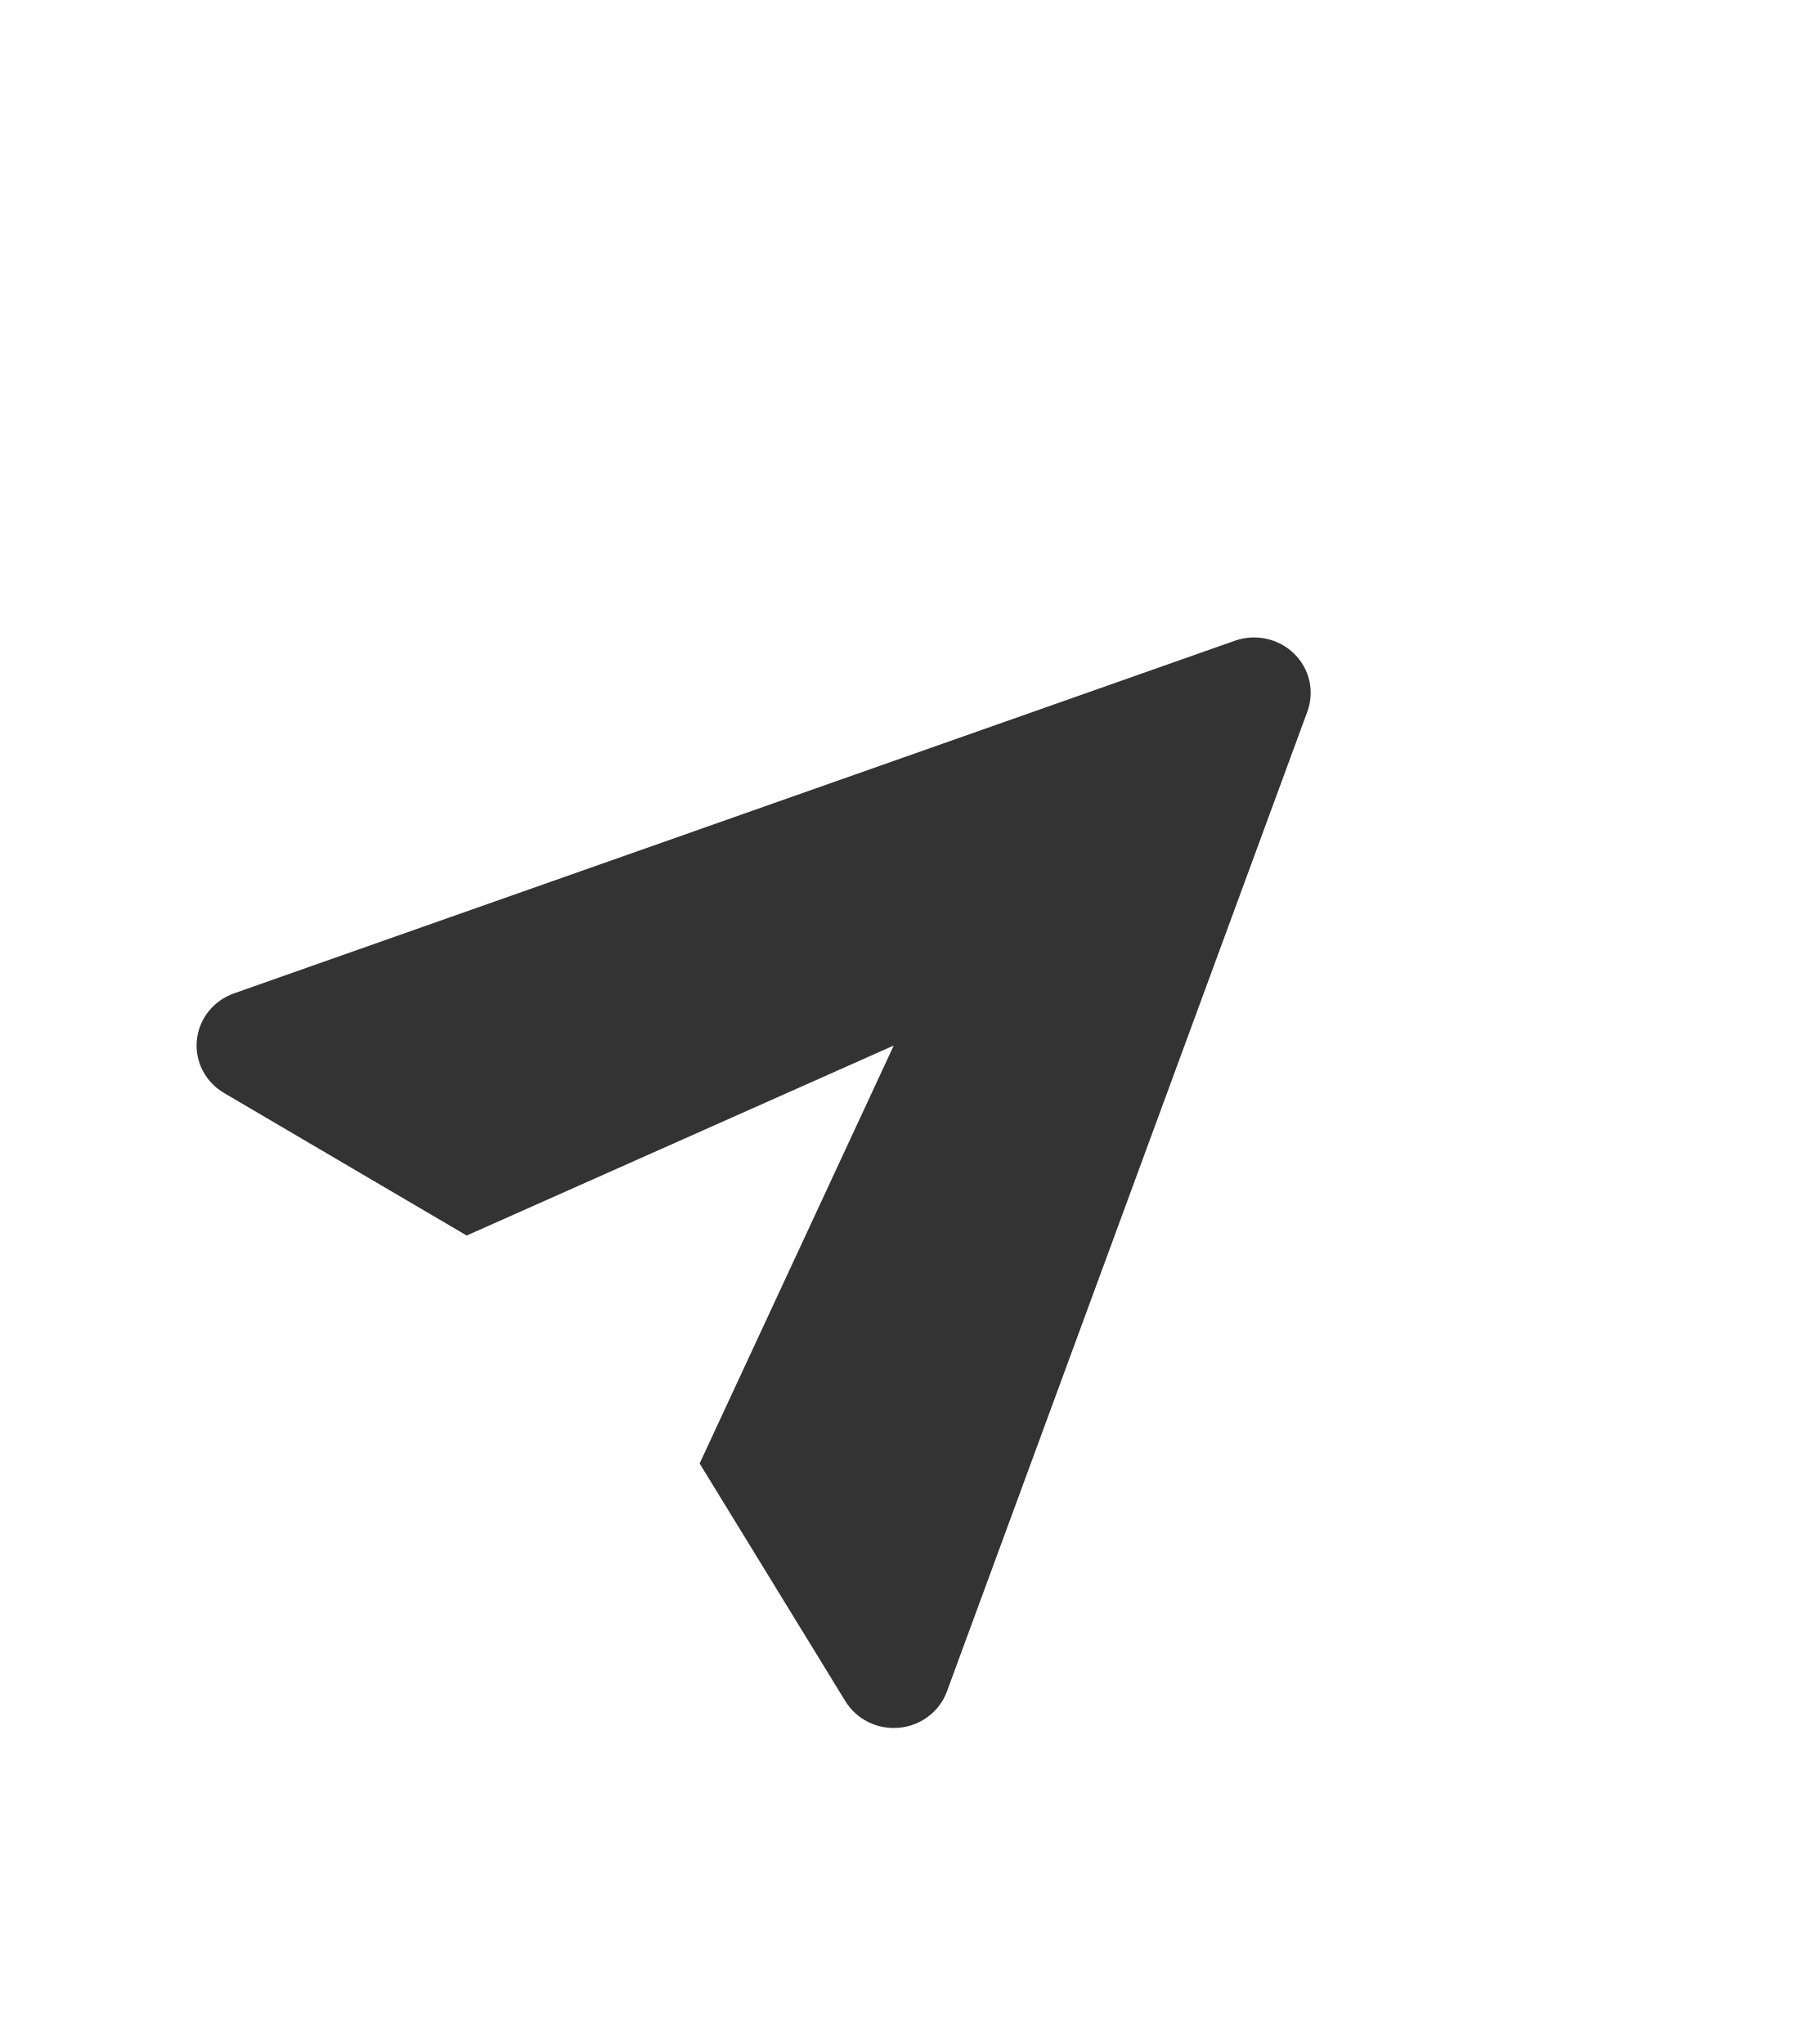
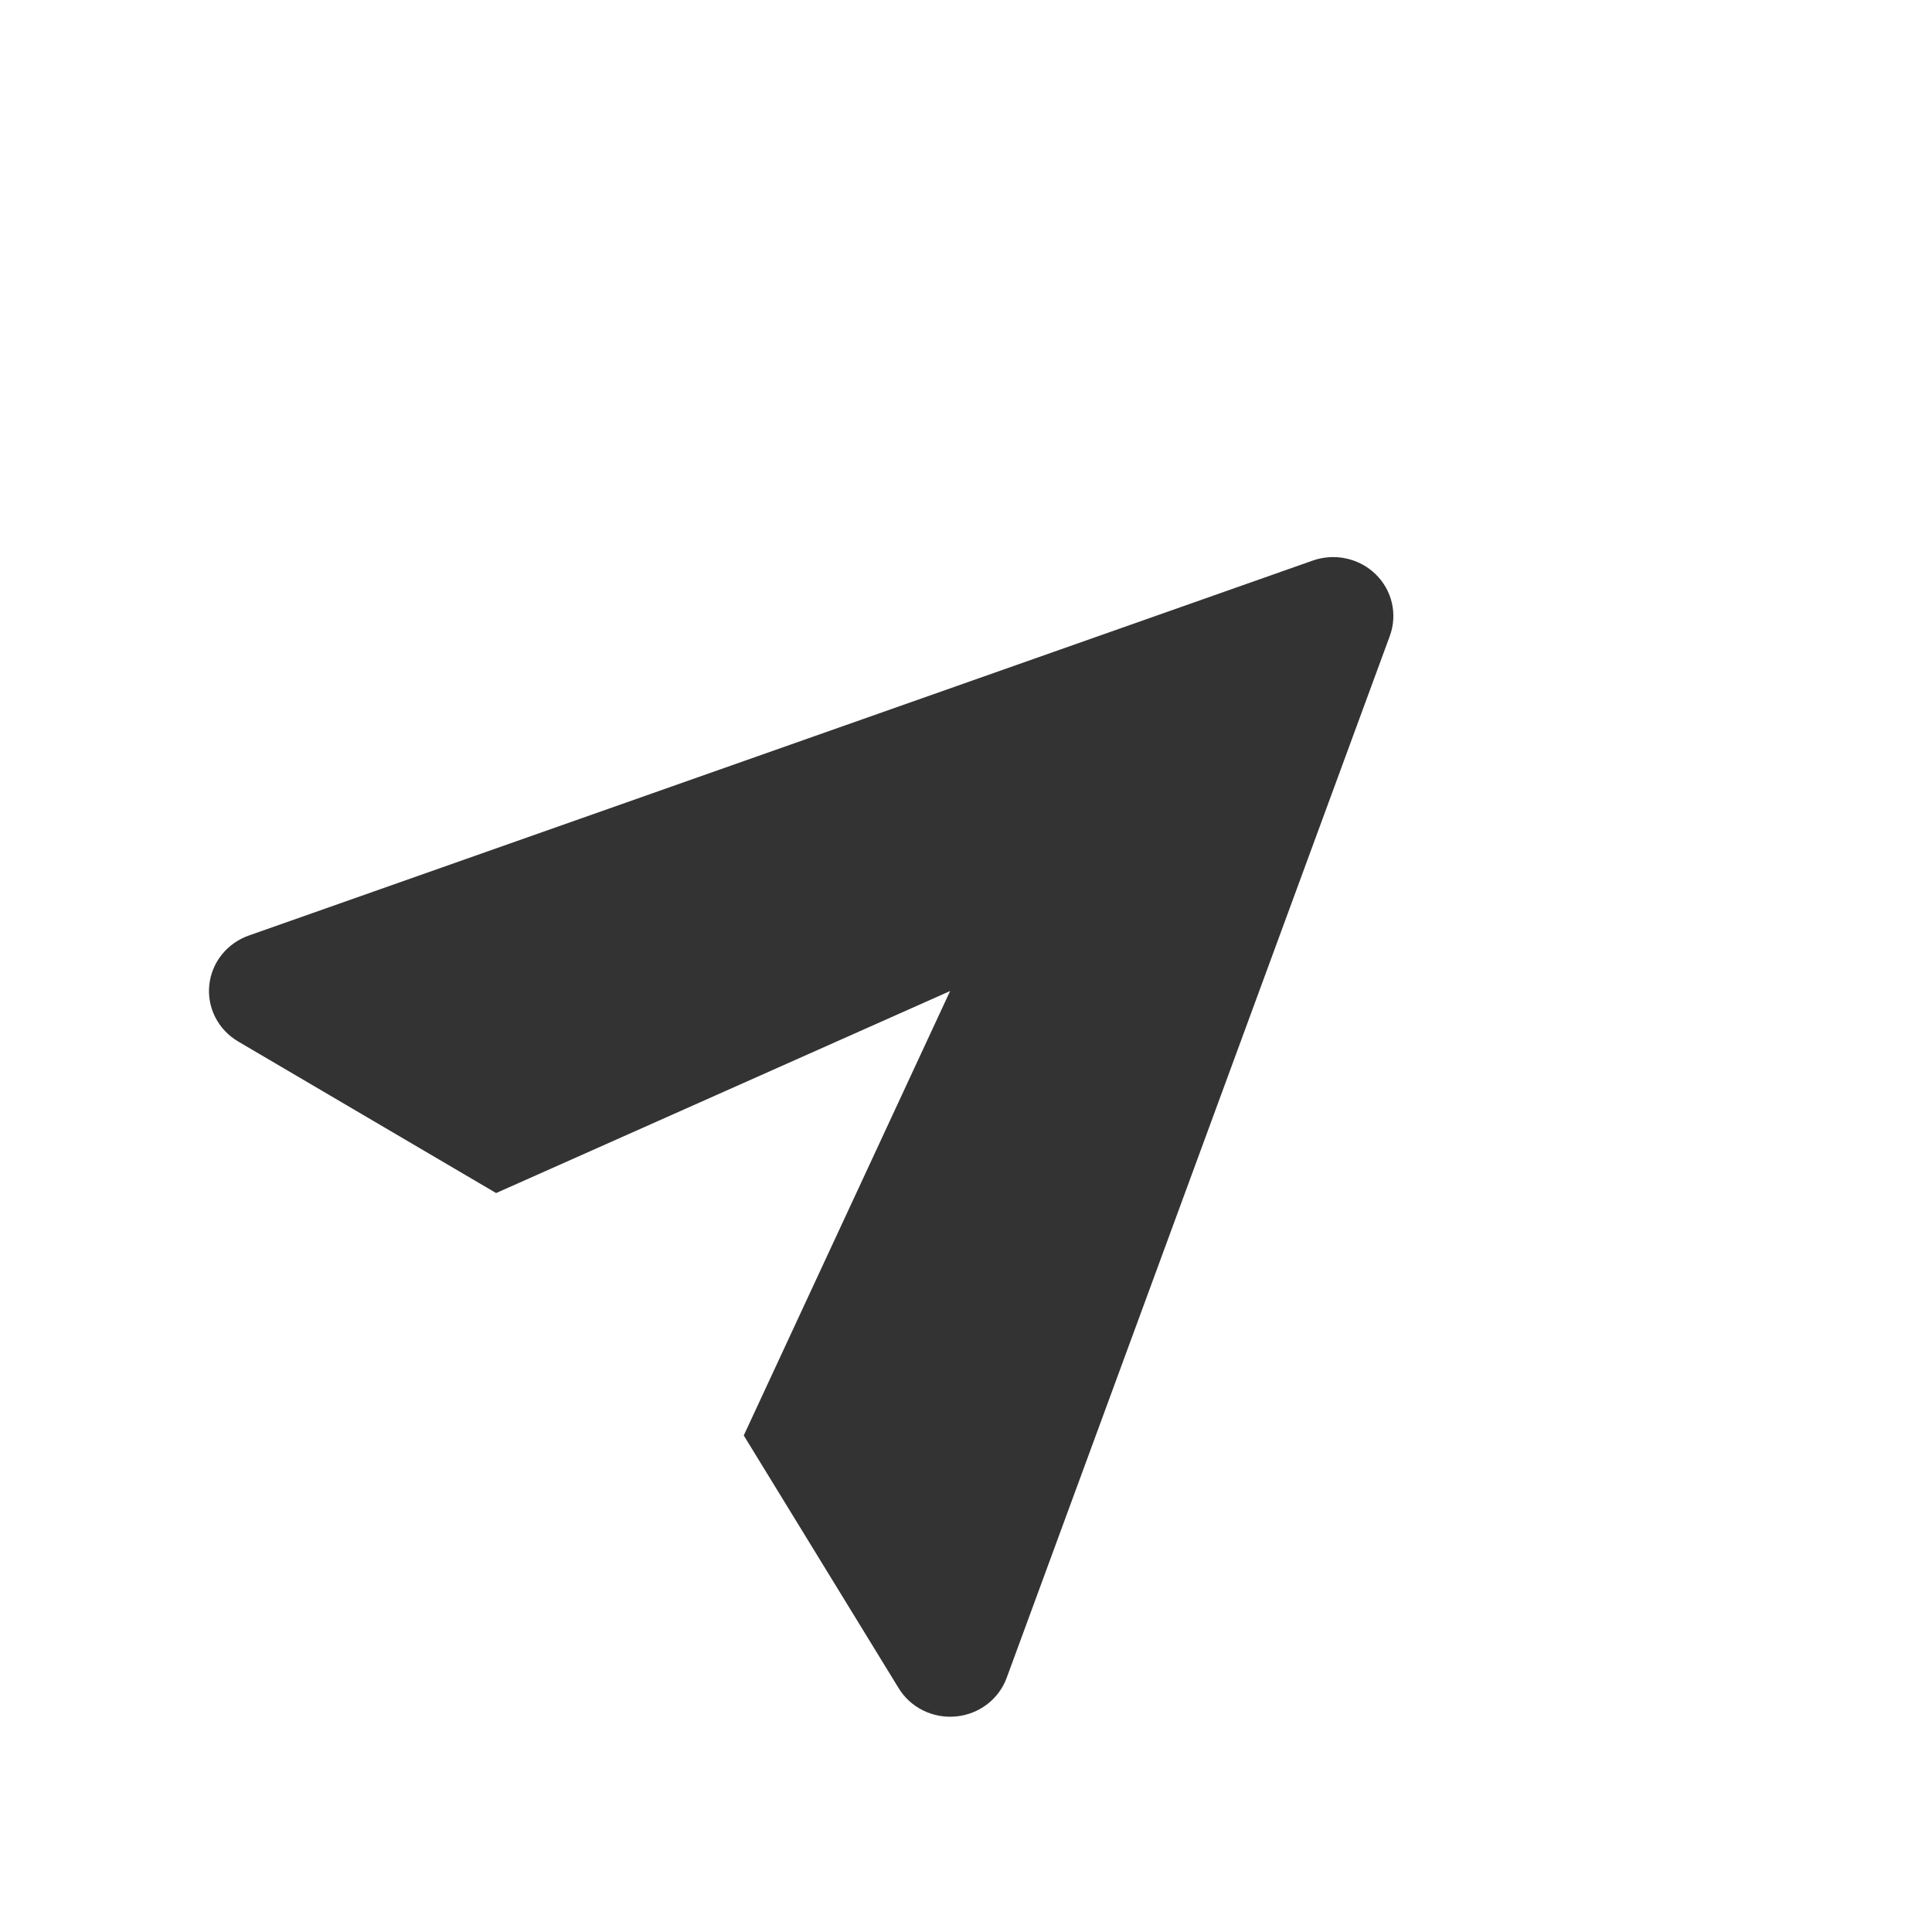
- <svg xmlns="http://www.w3.org/2000/svg" width="40" height="45" viewBox="0 0 63 62" fill="none">
+ <svg xmlns="http://www.w3.org/2000/svg" width="45" height="45" viewBox="0 0 63 62" fill="none">
  <path d="M42.808 17.779L8.112 30.007C7.763 30.13 7.456 30.348 7.228 30.635C7 30.922 6.86 31.266 6.824 31.628C6.787 31.99 6.857 32.354 7.024 32.679C7.191 33.004 7.448 33.275 7.767 33.462L16.178 38.404L30.982 31.816L24.253 46.308L29.3 54.543C29.49 54.856 29.767 55.11 30.099 55.274C30.431 55.438 30.804 55.507 31.174 55.471C31.545 55.436 31.897 55.298 32.19 55.074C32.483 54.849 32.705 54.548 32.829 54.205L45.32 20.238C45.446 19.895 45.47 19.524 45.389 19.168C45.308 18.812 45.125 18.486 44.861 18.228C44.598 17.97 44.265 17.791 43.901 17.712C43.538 17.632 43.158 17.656 42.808 17.779Z" fill="#333333" />
</svg>
